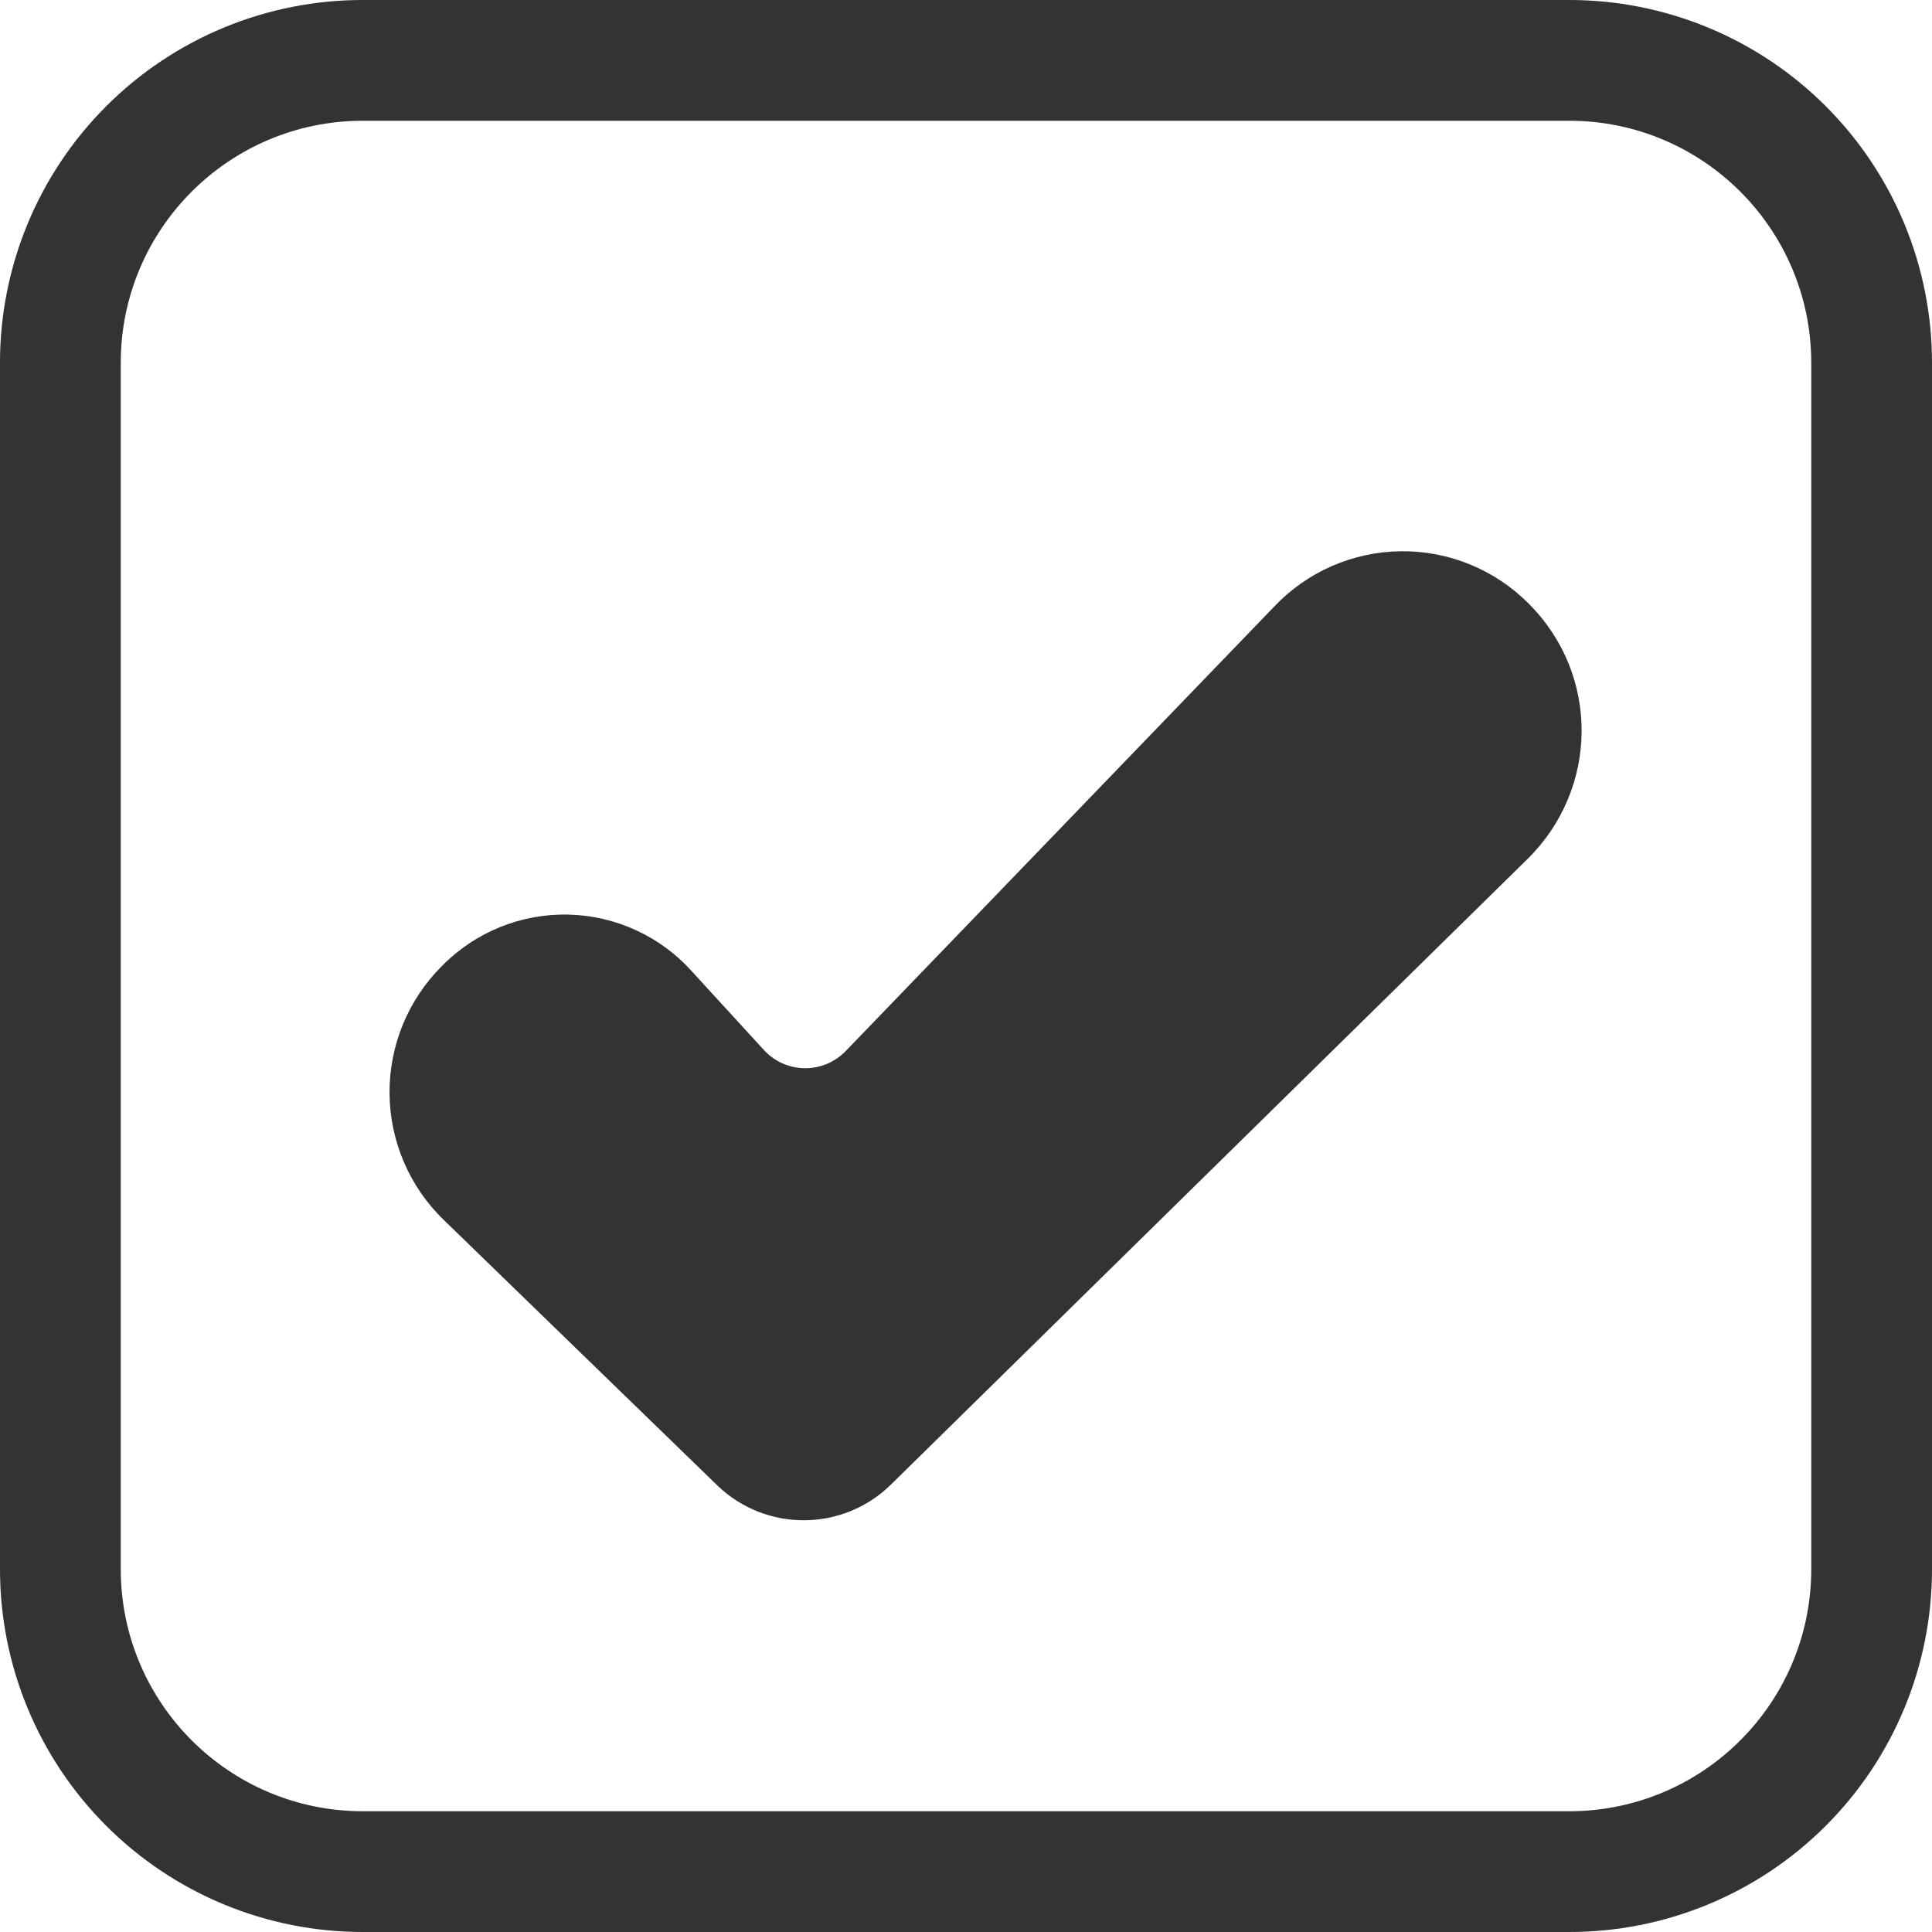
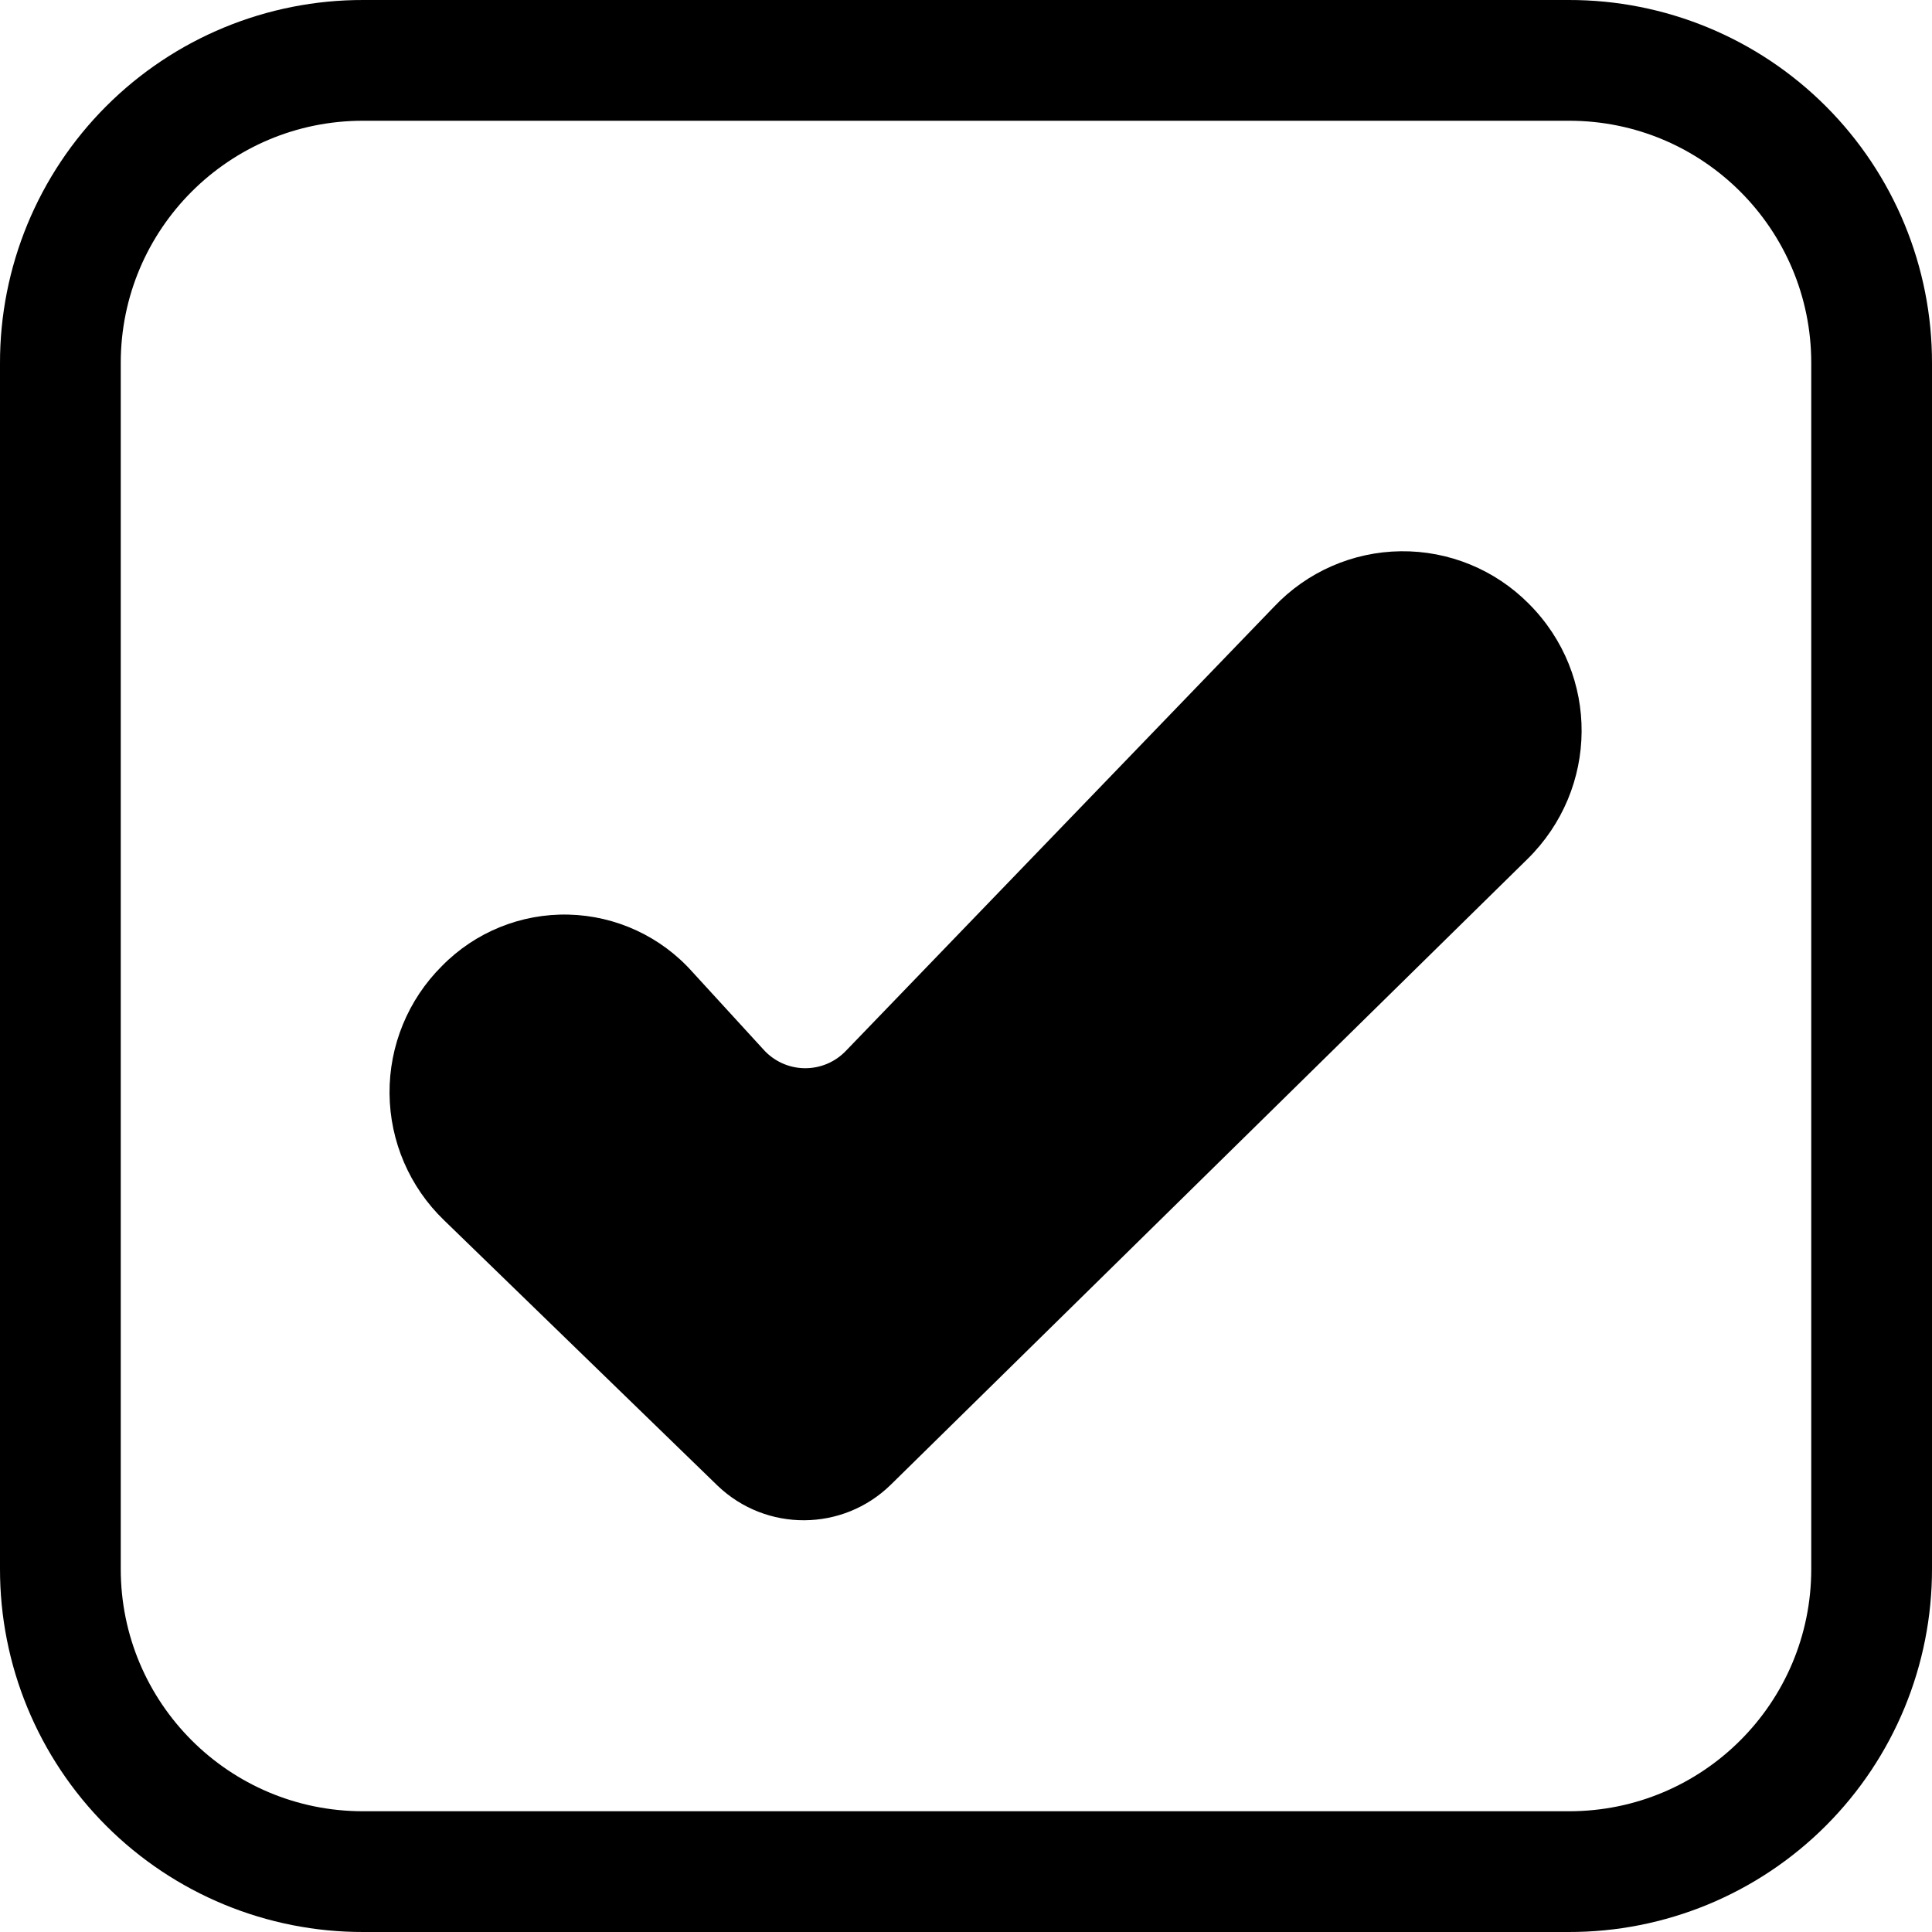
- <svg xmlns="http://www.w3.org/2000/svg" width="16" height="16" viewBox="0 0 16 16" class="checkboxChecked" style="height:16px;margin-right:8px;width:16px;perspective-origin:8px 8px;transform-origin:8px 8px;shape-rendering:geometricprecision;" version="1.1">
-   <path fill-rule="evenodd" class="" fill="currentColor" d="M0 3.01A3.003 3.003 0 0 1 3.01 0h9.98A3.003 3.003 0 0 1 16 3.01v9.98A3.003 3.003 0 0 1 12.99 16H3.01A3.003 3.003 0 0 1 0 12.99V3.01zm1-.004v9.988C1 14.103 1.898 15 3.006 15h9.988A2.005 2.005 0 0 0 15 12.994V3.006A2.005 2.005 0 0 0 12.994 1H3.006A2.005 2.005 0 0 0 1 3.006zm4.944 9.299l-2.266-2.199A1.473 1.473 0 0 1 3.66 8a1.42 1.42 0 0 1 2.075.05l.587.641a.465.465 0 0 0 .685.01l3.544-3.676A1.468 1.468 0 0 1 12.661 5c.59.59.58 1.533-.012 2.115l-5.272 5.181a1.031 1.031 0 0 1-1.433.009z" style="display:inline;height:auto;min-height:0px;min-width:0px;overflow-x:visible;overflow-y:visible;width:auto;perspective-origin:0px 0px;transform-origin:0px 0px;fill:rgb(51, 51, 51);fill-rule:evenodd;shape-rendering:geometricprecision;d:path(&quot;M 0 3.01 A 3.003 3.003 0 0 1 3.01 0 H 12.99 A 3.003 3.003 0 0 1 16 3.01 V 12.99 A 3.003 3.003 0 0 1 12.99 16 H 3.01 A 3.003 3.003 0 0 1 0 12.99 V 3.01 Z M 1 3.006 V 12.994 C 1 14.103 1.898 15 3.006 15 H 12.994 A 2.005 2.005 0 0 0 15 12.994 V 3.006 A 2.005 2.005 0 0 0 12.994 1 H 3.006 A 2.005 2.005 0 0 0 1 3.006 Z M 5.944 12.305 L 3.678 10.106 A 1.473 1.473 0 0 1 3.66 8 A 1.42 1.42 0 0 1 5.735 8.05 L 6.322 8.691 A 0.465 0.465 0 0 0 7.007 8.701 L 10.551 5.025 A 1.468 1.468 0 0 1 12.661 5 C 13.251 5.59 13.241 6.533 12.649 7.115 L 7.377 12.296 A 1.031 1.031 0 0 1 5.944 12.305 Z&quot;);" />
+ <svg xmlns="http://www.w3.org/2000/svg" width="16" height="16" viewBox="0 0 16 16" version="1.1">
+   <path fill-rule="evenodd" fill="currentColor" d="M0 3.01A3.003 3.003 0 0 1 3.01 0h9.98A3.003 3.003 0 0 1 16 3.01v9.98A3.003 3.003 0 0 1 12.99 16H3.01A3.003 3.003 0 0 1 0 12.99V3.01zm1-.004v9.988C1 14.103 1.898 15 3.006 15h9.988A2.005 2.005 0 0 0 15 12.994V3.006A2.005 2.005 0 0 0 12.994 1H3.006A2.005 2.005 0 0 0 1 3.006zm4.944 9.299l-2.266-2.199A1.473 1.473 0 0 1 3.66 8a1.42 1.42 0 0 1 2.075.05l.587.641a.465.465 0 0 0 .685.01l3.544-3.676A1.468 1.468 0 0 1 12.661 5c.59.59.58 1.533-.012 2.115l-5.272 5.181a1.031 1.031 0 0 1-1.433.009z" />
</svg>
